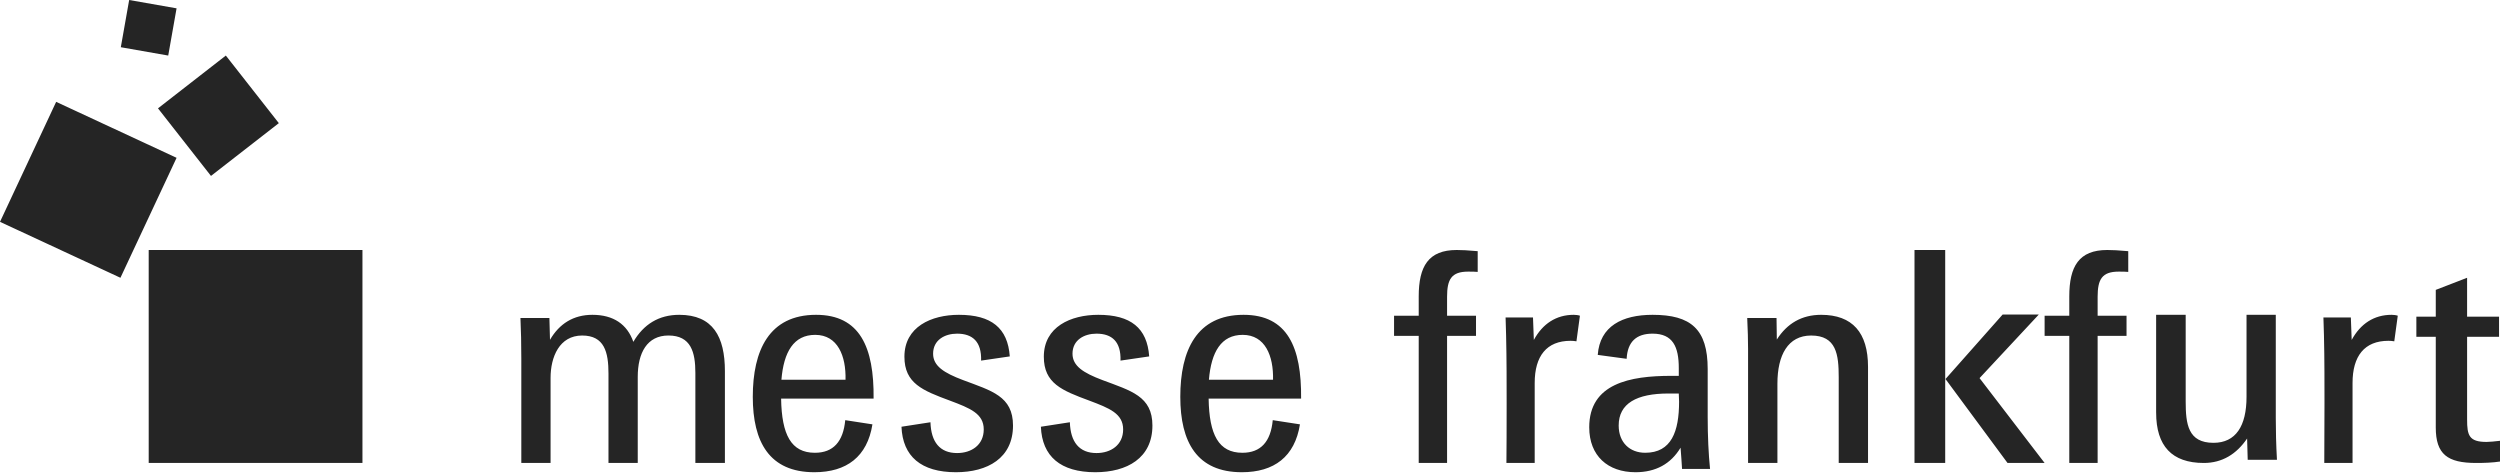
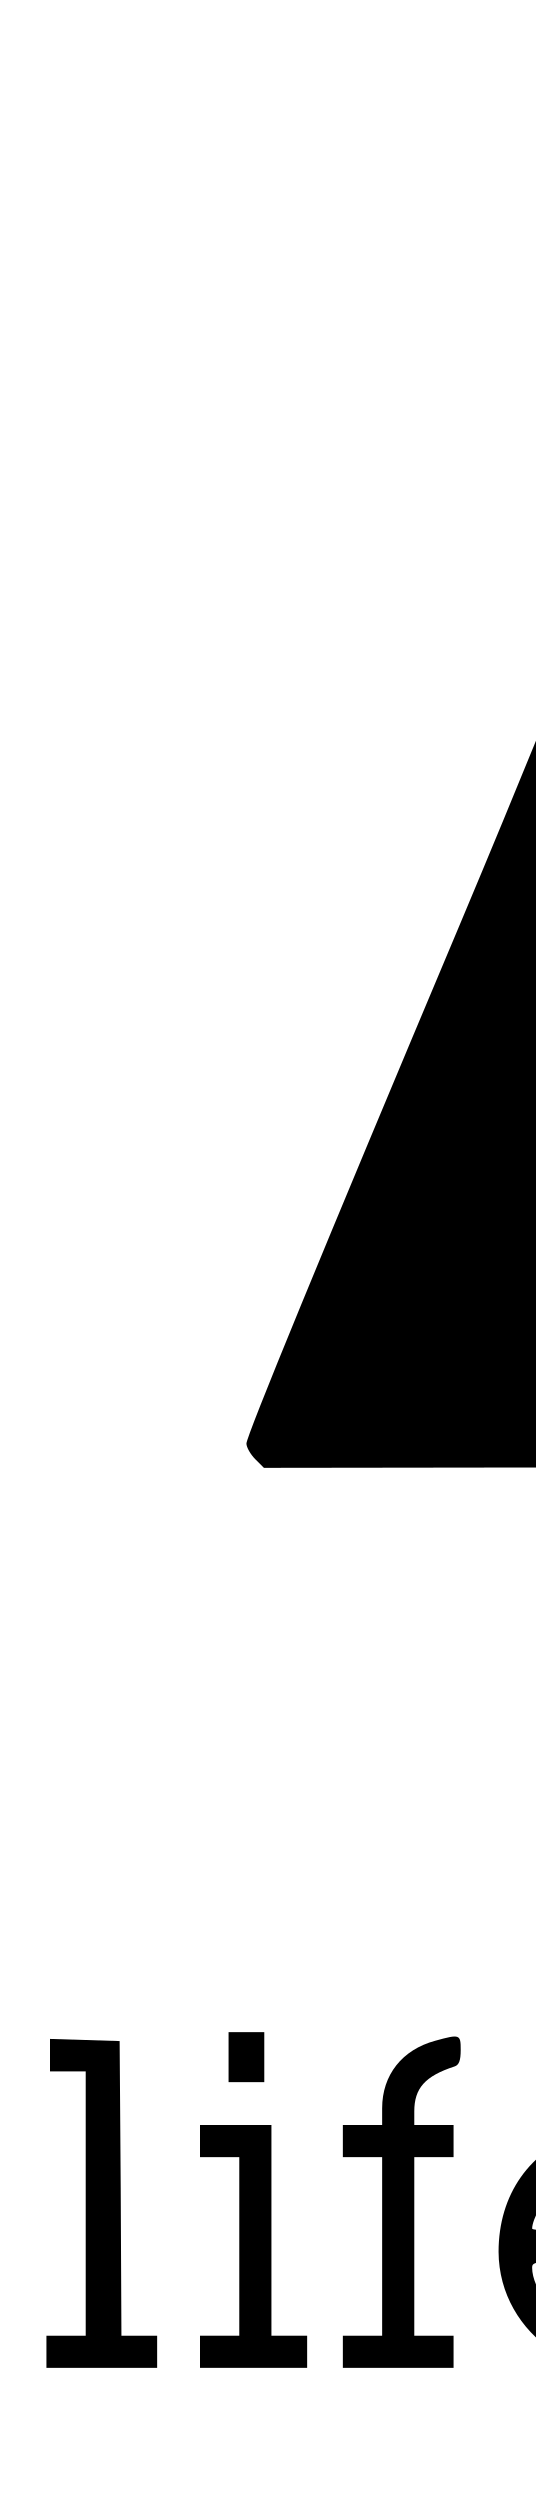
- <svg xmlns="http://www.w3.org/2000/svg" xml:space="preserve" width="270px" height="51px" shape-rendering="geometricPrecision" text-rendering="geometricPrecision" image-rendering="optimizeQuality" fill-rule="nonzero" clip-rule="evenodd" viewBox="0 0 270 51">
-   <g fill="#252525" fill-rule="evenodd">
-     <path d="M16.06 50h23.085V27H16.059zM13.007 30L0 23.959 6.065 11l13.006 6.044zM22.786 19l-5.723-7.299L24.39 6l5.723 7.299zM18.168 6l-5.12-.9.902-5.1 5.12.9zM56.302 38.784c0-1.616-.031-3.108-.094-4.443h3.127l.064 2.36c1.01-1.738 2.527-2.701 4.58-2.701 2.275 0 3.76 1.025 4.422 2.92 1.108-1.895 2.75-2.92 4.961-2.92 3.633 0 4.928 2.36 4.928 6.087V50H75.1v-9.725c0-2.237-.474-4.04-2.907-4.04-2.305 0-3.317 1.865-3.317 4.474V50h-3.16v-9.664c0-2.298-.441-4.1-2.843-4.1-2.464 0-3.411 2.329-3.411 4.567V50h-3.16V38.784zM81.301 42.856c0-5.011 1.762-8.856 6.832-8.856 4.73 0 6.276 3.49 6.215 9.05H84.36c.063 3.909 1.083 5.85 3.648 5.85 1.98 0 3.061-1.198 3.278-3.523l2.937.453C93.667 49.319 91.44 51 87.948 51c-4.853 0-6.647-3.264-6.647-8.144m3.092-1.843h6.924c.063-2.553-.834-4.848-3.276-4.848-2.319 0-3.401 1.842-3.648 4.848M97.36 46.087l3.13-.484c.064 2.131 1.012 3.327 2.876 3.327 1.55 0 2.878-.87 2.878-2.552 0-1.713-1.485-2.295-3.635-3.104-2.972-1.098-4.932-1.873-4.932-4.75 0-3.232 2.908-4.524 5.88-4.524 3.51 0 5.28 1.422 5.5 4.492l-3.099.453c.065-2.038-.915-2.91-2.592-2.91-1.328 0-2.591.68-2.591 2.165 0 1.326 1.169 2.07 3.224 2.845 3.097 1.163 5.406 1.745 5.406 4.912 0 3.522-2.75 5.043-6.165 5.043-3.762 0-5.753-1.715-5.88-4.913M112.416 46.087l3.13-.484c.063 2.131 1.012 3.327 2.876 3.327 1.55 0 2.877-.87 2.877-2.552 0-1.713-1.486-2.295-3.635-3.104-2.972-1.098-4.931-1.873-4.931-4.75 0-3.232 2.908-4.524 5.88-4.524 3.51 0 5.279 1.422 5.5 4.492l-3.099.453c.064-2.038-.915-2.91-2.592-2.91-1.327 0-2.592.68-2.592 2.165 0 1.326 1.17 2.07 3.225 2.845 3.097 1.163 5.406 1.745 5.406 4.912 0 3.522-2.75 5.043-6.165 5.043-3.762 0-5.753-1.715-5.88-4.913M127.472 42.856c0-5.011 1.762-8.856 6.832-8.856 4.73 0 6.275 3.49 6.215 9.05h-9.987c.063 3.909 1.082 5.85 3.648 5.85 1.98 0 3.061-1.198 3.278-3.523l2.937.453c-.557 3.489-2.783 5.17-6.277 5.17-4.854 0-6.646-3.264-6.646-8.144m3.09-1.843h6.926c.062-2.553-.835-4.848-3.277-4.848-2.318 0-3.4 1.842-3.648 4.848M171.636 46.152c0-4.75 4.424-5.56 8.845-5.56h.828v-.84c0-2.295-.637-3.718-2.83-3.718-1.752 0-2.706.874-2.802 2.717l-3.12-.422C172.781 35.226 175.2 34 178.48 34c4.135 0 5.95 1.55 5.95 5.849v5.171c0 2.101.094 4.04.255 5.626h-3.024c-.032-.356-.097-1.715-.16-2.295-1.05 1.745-2.673 2.649-4.869 2.649-2.99 0-4.995-1.777-4.995-4.848zm9.673-3.653h-1.114c-3.436 0-5.377 1.068-5.377 3.458 0 1.844 1.21 2.942 2.864 2.942 2.832 0 3.659-2.295 3.659-5.526l-.032-.874zM188.792 37.728c0-.994-.032-2.113-.093-3.386h3.166l.032 2.33c1.108-1.74 2.693-2.672 4.782-2.672 3.39 0 5.068 1.926 5.068 5.623V50h-3.166v-9.259c0-2.454-.254-4.504-2.978-4.504-2.502 0-3.642 2.112-3.642 5.188V50h-3.17V37.728zM206.766 50h3.316V27h-3.316v23zm3.348-9.065l6.173-6.968h3.907l-6.402 6.87L220.818 50h-4.005l-6.699-9.065zM223.483 36.276h-2.665V34.1h2.665v-2.083c0-3.25 1.04-5.017 4.101-5.017.522 0 1.227.031 2.267.127v2.24c-.305-.032-.613-.032-1.04-.032-1.808 0-2.267.853-2.267 2.714V34.1h3.122v2.176h-3.122V50h-3.061V36.276zM232.862 44.563V34h3.192v9.352c0 2.453.253 4.473 3.001 4.473 2.402 0 3.57-1.803 3.57-4.97V34h3.16v11.152c0 1.337.032 2.828.126 4.507h-3.159l-.064-2.3c-1.137 1.678-2.684 2.641-4.675 2.641-3.445 0-5.15-1.832-5.15-5.437M251.022 38.18c0-.469-.061-3.432-.093-3.897h2.963l.09 2.431c.946-1.746 2.411-2.714 4.305-2.714.214 0 .489.032.672.096l-.378 2.766a3.453 3.453 0 0 0-.63-.055c-2.594 0-3.876 1.653-3.876 4.554V50h-3.053c.03-2.59.03-10.667 0-11.82M153.221 36.276h-2.663V34.1h2.663v-2.083c0-3.25 1.042-5.017 4.104-5.017.52 0 1.224.031 2.266.127v2.24c-.307-.032-.612-.032-1.042-.032-1.805 0-2.265.853-2.265 2.714V34.1h3.125v2.176h-3.125V50h-3.063V36.276zM162.693 38.18c0-.469-.06-3.432-.09-3.897h2.96l.092 2.431c.947-1.746 2.413-2.714 4.304-2.714.213 0 .49.032.673.096l-.377 2.766a3.468 3.468 0 0 0-.63-.055c-2.596 0-3.878 1.653-3.878 4.554V50h-3.054c.032-2.59.032-10.667 0-11.82M263.063 46.175v-9.798h-2.096V34.2h2.096v-2.893L266.446 30v4.2h3.451v2.177h-3.45v8.927c0 1.711.202 2.425 2.11 2.425.269 0 .973-.062 1.443-.123v2.24c-.805.123-1.677.154-2.58.154-3.083 0-4.357-.933-4.357-3.825" />
+ <svg xmlns="http://www.w3.org/2000/svg" version="1.0" width="150pt" height="700pt" viewBox="0 0 150 700" preserveAspectRatio="xMidYMid meet">
+   <g transform="translate(0,700) scale(0.1,-0.1)" fill="#000000" stroke="none">
+     <path d="M2875 6794 c-242 -43 -457 -156 -636 -334 -139 -138 -201 -235 -297 -465 -96 -233 -476 -1152 -532 -1290 -32 -77 -87 -210 -123 -295 -386 -917 -597 -1431 -597 -1452 0 -10 11 -30 25 -44 l24 -24 1518 2 1518 3 46 21 c25 12 59 39 75 60 26 33 29 45 29 110 0 66 -3 76 -35 121 -19 28 -170 175 -335 329 -911 849 -869 807 -951 951 -80 139 -134 356 -134 535 0 100 32 285 66 378 132 369 399 599 804 696 71 17 233 19 3075 24 2052 3 3006 8 3018 15 17 11 257 582 257 614 0 9 -7 27 -16 39 l-15 22 -3352 -1 c-2858 -1 -3364 -3 -3432 -15z" />
+     <path d="M7815 5225 c-94 -24 -80 3 -435 -865 -101 -245 -263 -638 -362 -875 -99 -236 -254 -608 -343 -825 -90 -217 -177 -428 -194 -469 -39 -92 -40 -134 -6 -157 22 -14 59 -16 327 -11 328 5 371 11 536 68 222 78 423 226 567 417 73 98 127 203 220 432 37 91 190 460 340 820 150 360 322 777 383 925 221 540 204 489 175 523 -18 20 -30 20 -590 24 -414 3 -585 1 -618 -7z" />
+     <path d="M3483 5209 c-75 -37 -123 -112 -123 -191 0 -77 29 -115 223 -294 100 -93 209 -194 242 -225 33 -31 195 -181 360 -334 343 -318 366 -341 440 -451 236 -349 257 -742 61 -1131 -104 -207 -305 -415 -489 -504 -30 -15 -47 -29 -47 -41 0 -17 30 -18 632 -18 620 0 632 0 675 21 23 11 52 33 62 48 11 15 70 148 131 296 61 149 149 360 195 470 46 110 145 351 220 535 75 184 226 549 335 810 316 756 390 941 390 970 0 15 -8 34 -18 43 -17 16 -145 17 -1633 17 l-1614 0 -42 -21z" />
+     <path d="M640 1240 l0 -70 50 0 50 0 0 70 0 70 -50 0 -50 0 0 -70z" />
+     <path d="M1219 1286 c-93 -25 -149 -96 -149 -189 l0 -47 -55 0 -55 0 0 -45 0 -45 55 0 55 0 0 -250 0 -250 -55 0 -55 0 0 -45 0 -45 155 0 155 0 0 45 0 45 -55 0 -55 0 0 250 0 250 55 0 55 0 0 45 0 45 -55 0 -55 0 0 38 c0 65 30 99 113 126 12 4 17 16 17 46 0 44 -2 45 -71 26z" />
+     <path d="M140 1245 l0 -45 50 0 50 0 0 -370 0 -370 -55 0 -55 0 0 -45 0 -45 155 0 155 0 0 45 0 45 -50 0 -50 0 -2 413 -3 412 -97 3 -98 3 0 -46z" />
+     <path d="M7940 1170 l0 -120 -70 0 -70 0 0 -45 0 -45 70 0 70 0 0 -295 0 -295 55 0 55 0 0 295 0 295 80 0 80 0 0 45 0 45 -80 0 -80 0 0 120 0 120 -55 0 -55 0 0 -120z" />
+     <path d="M9680 1124 l0 -166 -39 31 c-73 58 -126 76 -226 76 -82 0 -97 -3 -157 -33 -74 -36 -133 -96 -170 -170 -18 -36 -24 -68 -26 -141 -4 -90 -3 -95 32 -167 23 -45 52 -86 77 -108 137 -117 339 -125 461 -17 20 17 38 31 42 31 3 0 6 -20 6 -45 l0 -45 50 0 50 0 0 460 0 460 -50 0 -50 0 0 -166z m-143 -180 c117 -57 172 -196 128 -325 -35 -102 -134 -171 -243 -171 -149 0 -262 110 -262 256 0 80 17 129 61 180 83 94 201 117 316 60z" />
+     <path d="M2977 1060 c-98 -25 -190 -102 -235 -198 -23 -49 -27 -70 -27 -152 0 -114 19 -163 92 -241 55 -59 114 -92 196 -109 103 -21 223 10 295 77 l32 31 0 -49 0 -49 50 0 50 0 0 340 0 340 -50 0 -50 0 0 -46 0 -46 -37 32 c-20 18 -57 42 -81 52 -51 23 -177 32 -235 18z m169 -95 c110 -32 184 -135 184 -255 0 -154 -106 -259 -261 -260 -159 0 -270 122 -257 284 9 112 78 199 181 229 67 20 93 20 153 2z" />
+     <path d="M4575 1057 c-106 -36 -188 -106 -231 -200 -24 -53 -28 -75 -28 -147 0 -111 32 -188 111 -260 128 -117 330 -128 453 -22 l43 36 -6 -57 c-8 -78 -45 -139 -105 -174 -41 -24 -57 -28 -128 -28 -72 0 -86 3 -130 30 -30 19 -62 51 -84 83 -33 51 -35 52 -82 52 -55 0 -57 -5 -29 -67 28 -61 95 -129 160 -160 51 -25 66 -28 166 -28 106 0 112 1 174 34 39 22 76 52 97 79 60 79 64 107 64 484 l0 338 -50 0 -50 0 0 -46 0 -46 -37 32 c-20 18 -57 42 -82 53 -57 25 -171 32 -226 14z m164 -93 c65 -19 131 -77 162 -142 61 -128 -6 -303 -137 -358 -44 -18 -142 -18 -188 1 -128 54 -194 213 -143 345 24 63 93 128 159 151 66 23 81 23 147 3z" />
+     <path d="M5359 1057 c-20 -8 -50 -24 -68 -36 l-31 -22 0 25 c0 24 -3 26 -50 26 l-50 0 0 -340 0 -340 49 0 49 0 4 238 c3 224 4 239 26 280 70 131 271 110 311 -33 6 -24 11 -132 11 -262 l0 -223 49 0 50 0 3 238 c3 217 5 240 24 277 68 131 260 118 308 -22 13 -37 16 -92 16 -270 l0 -223 50 0 50 0 0 233 c0 127 -5 249 -10 269 -53 189 -301 260 -446 126 l-44 -40 -28 29 c-62 67 -193 100 -273 70z" />
+     <path d="M6544 1061 c-59 -15 -124 -53 -169 -97 -126 -126 -141 -327 -35 -471 67 -92 206 -152 319 -138 114 13 228 91 277 187 13 26 24 50 24 53 0 3 -24 5 -52 4 -52 0 -54 -1 -83 -47 -96 -149 -347 -131 -423 31 -11 23 -23 52 -27 65 l-6 22 307 0 307 0 -5 64 c-15 179 -162 324 -338 332 -36 2 -79 0 -96 -5z m197 -116 c51 -26 95 -72 116 -122 27 -66 38 -63 -232 -63 -240 0 -245 0 -245 20 0 30 34 91 67 121 49 44 63 52 111 65 59 17 123 9 183 -21z" />
+     <path d="M7329 1061 c-41 -13 -72 -32 -101 -59 l-28 -26 0 37 0 37 -50 0 -50 0 0 -340 0 -340 49 0 49 0 4 228 c3 246 6 261 66 325 32 34 113 59 162 51 52 -10 106 -40 128 -71 37 -54 42 -90 42 -314 l0 -219 51 0 50 0 -3 248 c-3 245 -3 247 -30 297 -51 96 -128 144 -242 151 -39 2 -83 0 -97 -5z" />
+     <path d="M8509 1054 c-102 -31 -202 -129 -235 -229 -10 -27 -17 -79 -17 -115 0 -121 57 -228 156 -297 64 -43 115 -57 209 -57 66 1 86 5 142 33 71 35 137 100 167 166 l18 40 -51 3 c-41 3 -53 0 -61 -15 -23 -42 -104 -111 -142 -122 -97 -27 -206 0 -267 65 -27 29 -67 108 -68 132 0 9 68 12 306 12 l307 0 -7 58 c-9 83 -31 140 -74 197 -90 120 -245 172 -383 129z m168 -89 c73 -22 126 -64 157 -126 14 -29 26 -59 26 -66 0 -10 -51 -13 -250 -13 -165 0 -250 4 -250 10 0 18 29 80 49 106 32 40 71 67 125 86 63 21 79 22 143 3z" />
+     <path d="M560 1005 l0 -45 55 0 55 0 0 -250 0 -250 -55 0 -55 0 0 -45 0 -45 150 0 150 0 0 45 0 45 -50 0 -50 0 0 295 0 295 -100 0 -100 0 0 -45z" />
+     <path d="M1633 1031 c-150 -51 -237 -176 -237 -336 1 -235 245 -398 468 -314 65 24 149 96 177 150 l19 39 -46 0 c-43 0 -50 -4 -82 -40 -53 -63 -103 -85 -192 -85 -58 0 -84 5 -116 22 -69 36 -134 126 -134 183 0 20 5 20 295 20 l295 0 0 50 c0 99 -58 206 -143 264 -95 64 -206 81 -304 47z m245 -110 c36 -23 63 -50 83 -85 52 -91 64 -86 -221 -86 -165 0 -250 4 -250 10 0 26 34 88 68 124 57 59 103 77 192 74 66 -3 82 -7 128 -37z" />
+     <path d="M3612 803 c5 -272 8 -288 70 -358 17 -20 54 -48 82 -63 43 -22 64 -26 136 -26 92 0 130 13 183 62 l27 26 0 -37 0 -37 50 0 50 0 0 340 0 340 -50 0 -50 0 0 -206 c0 -116 -5 -224 -11 -249 -49 -195 -336 -201 -378 -7 -6 30 -11 143 -11 257 l0 205 -51 0 -51 0 4 -247z" />
+     <path d="M2344 576 c-44 -20 -64 -53 -64 -107 0 -149 211 -155 227 -6 5 40 2 48 -28 81 -39 43 -87 54 -135 32z" />
  </g>
</svg>
